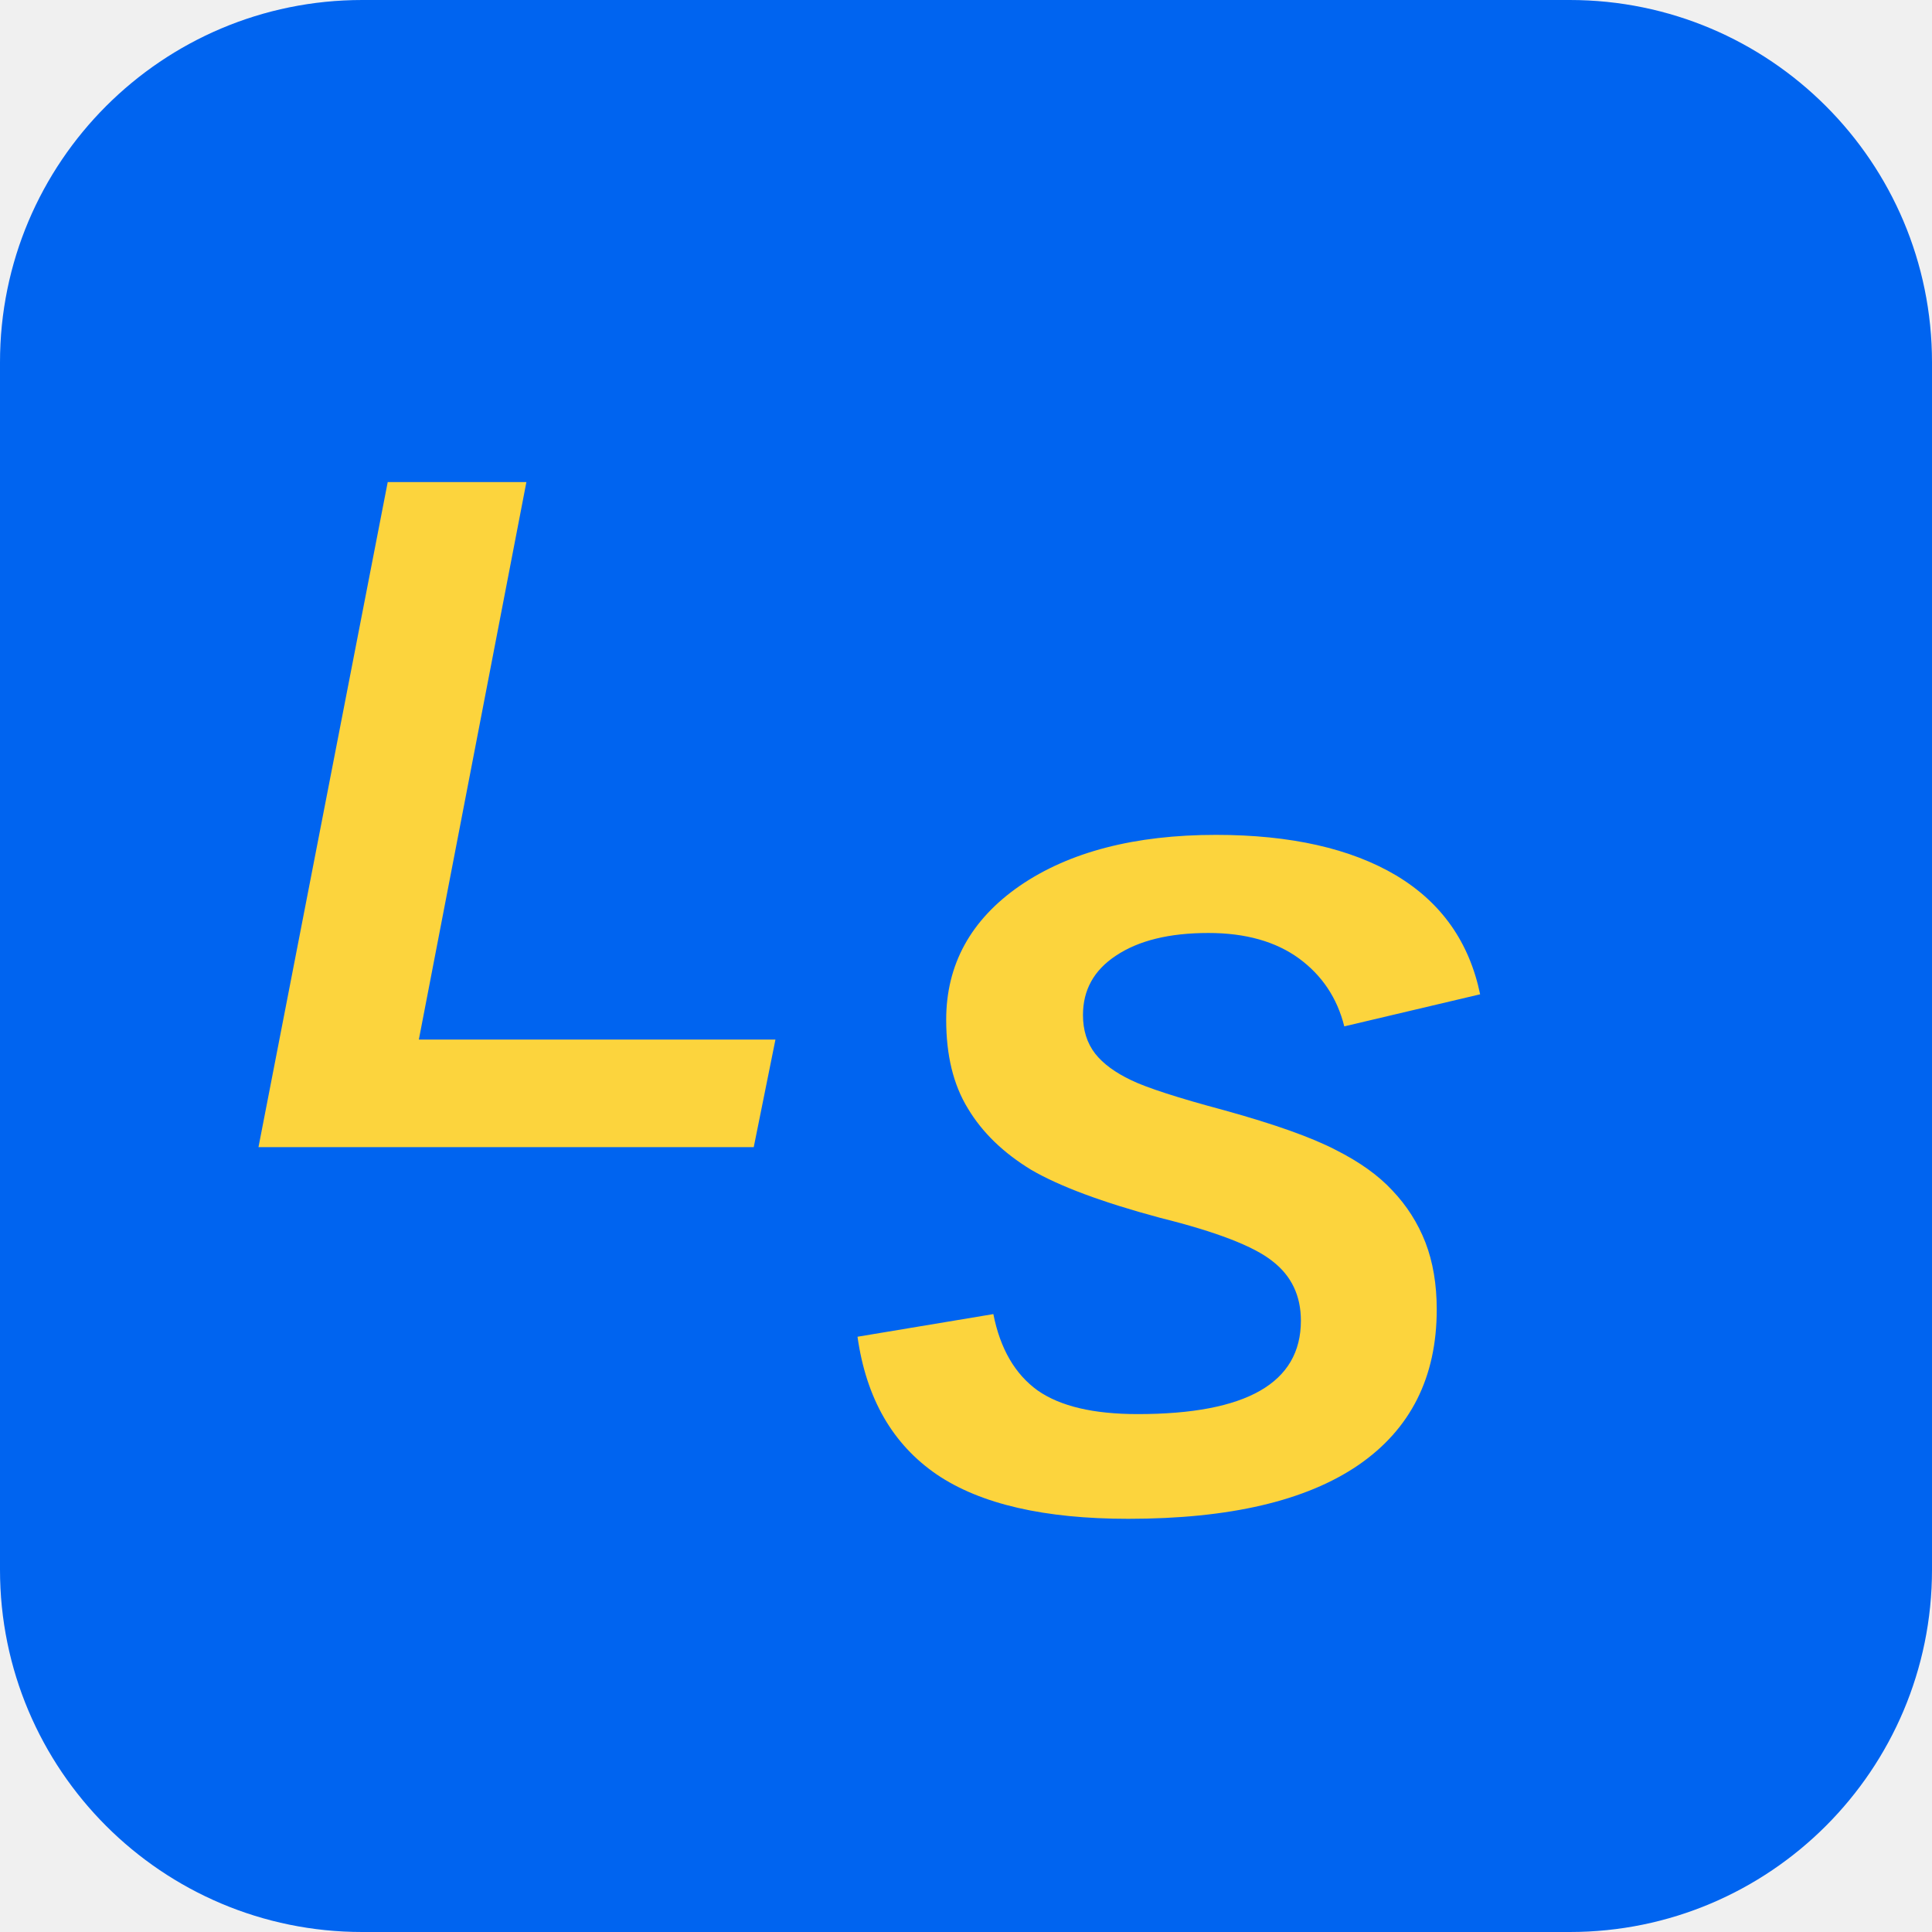
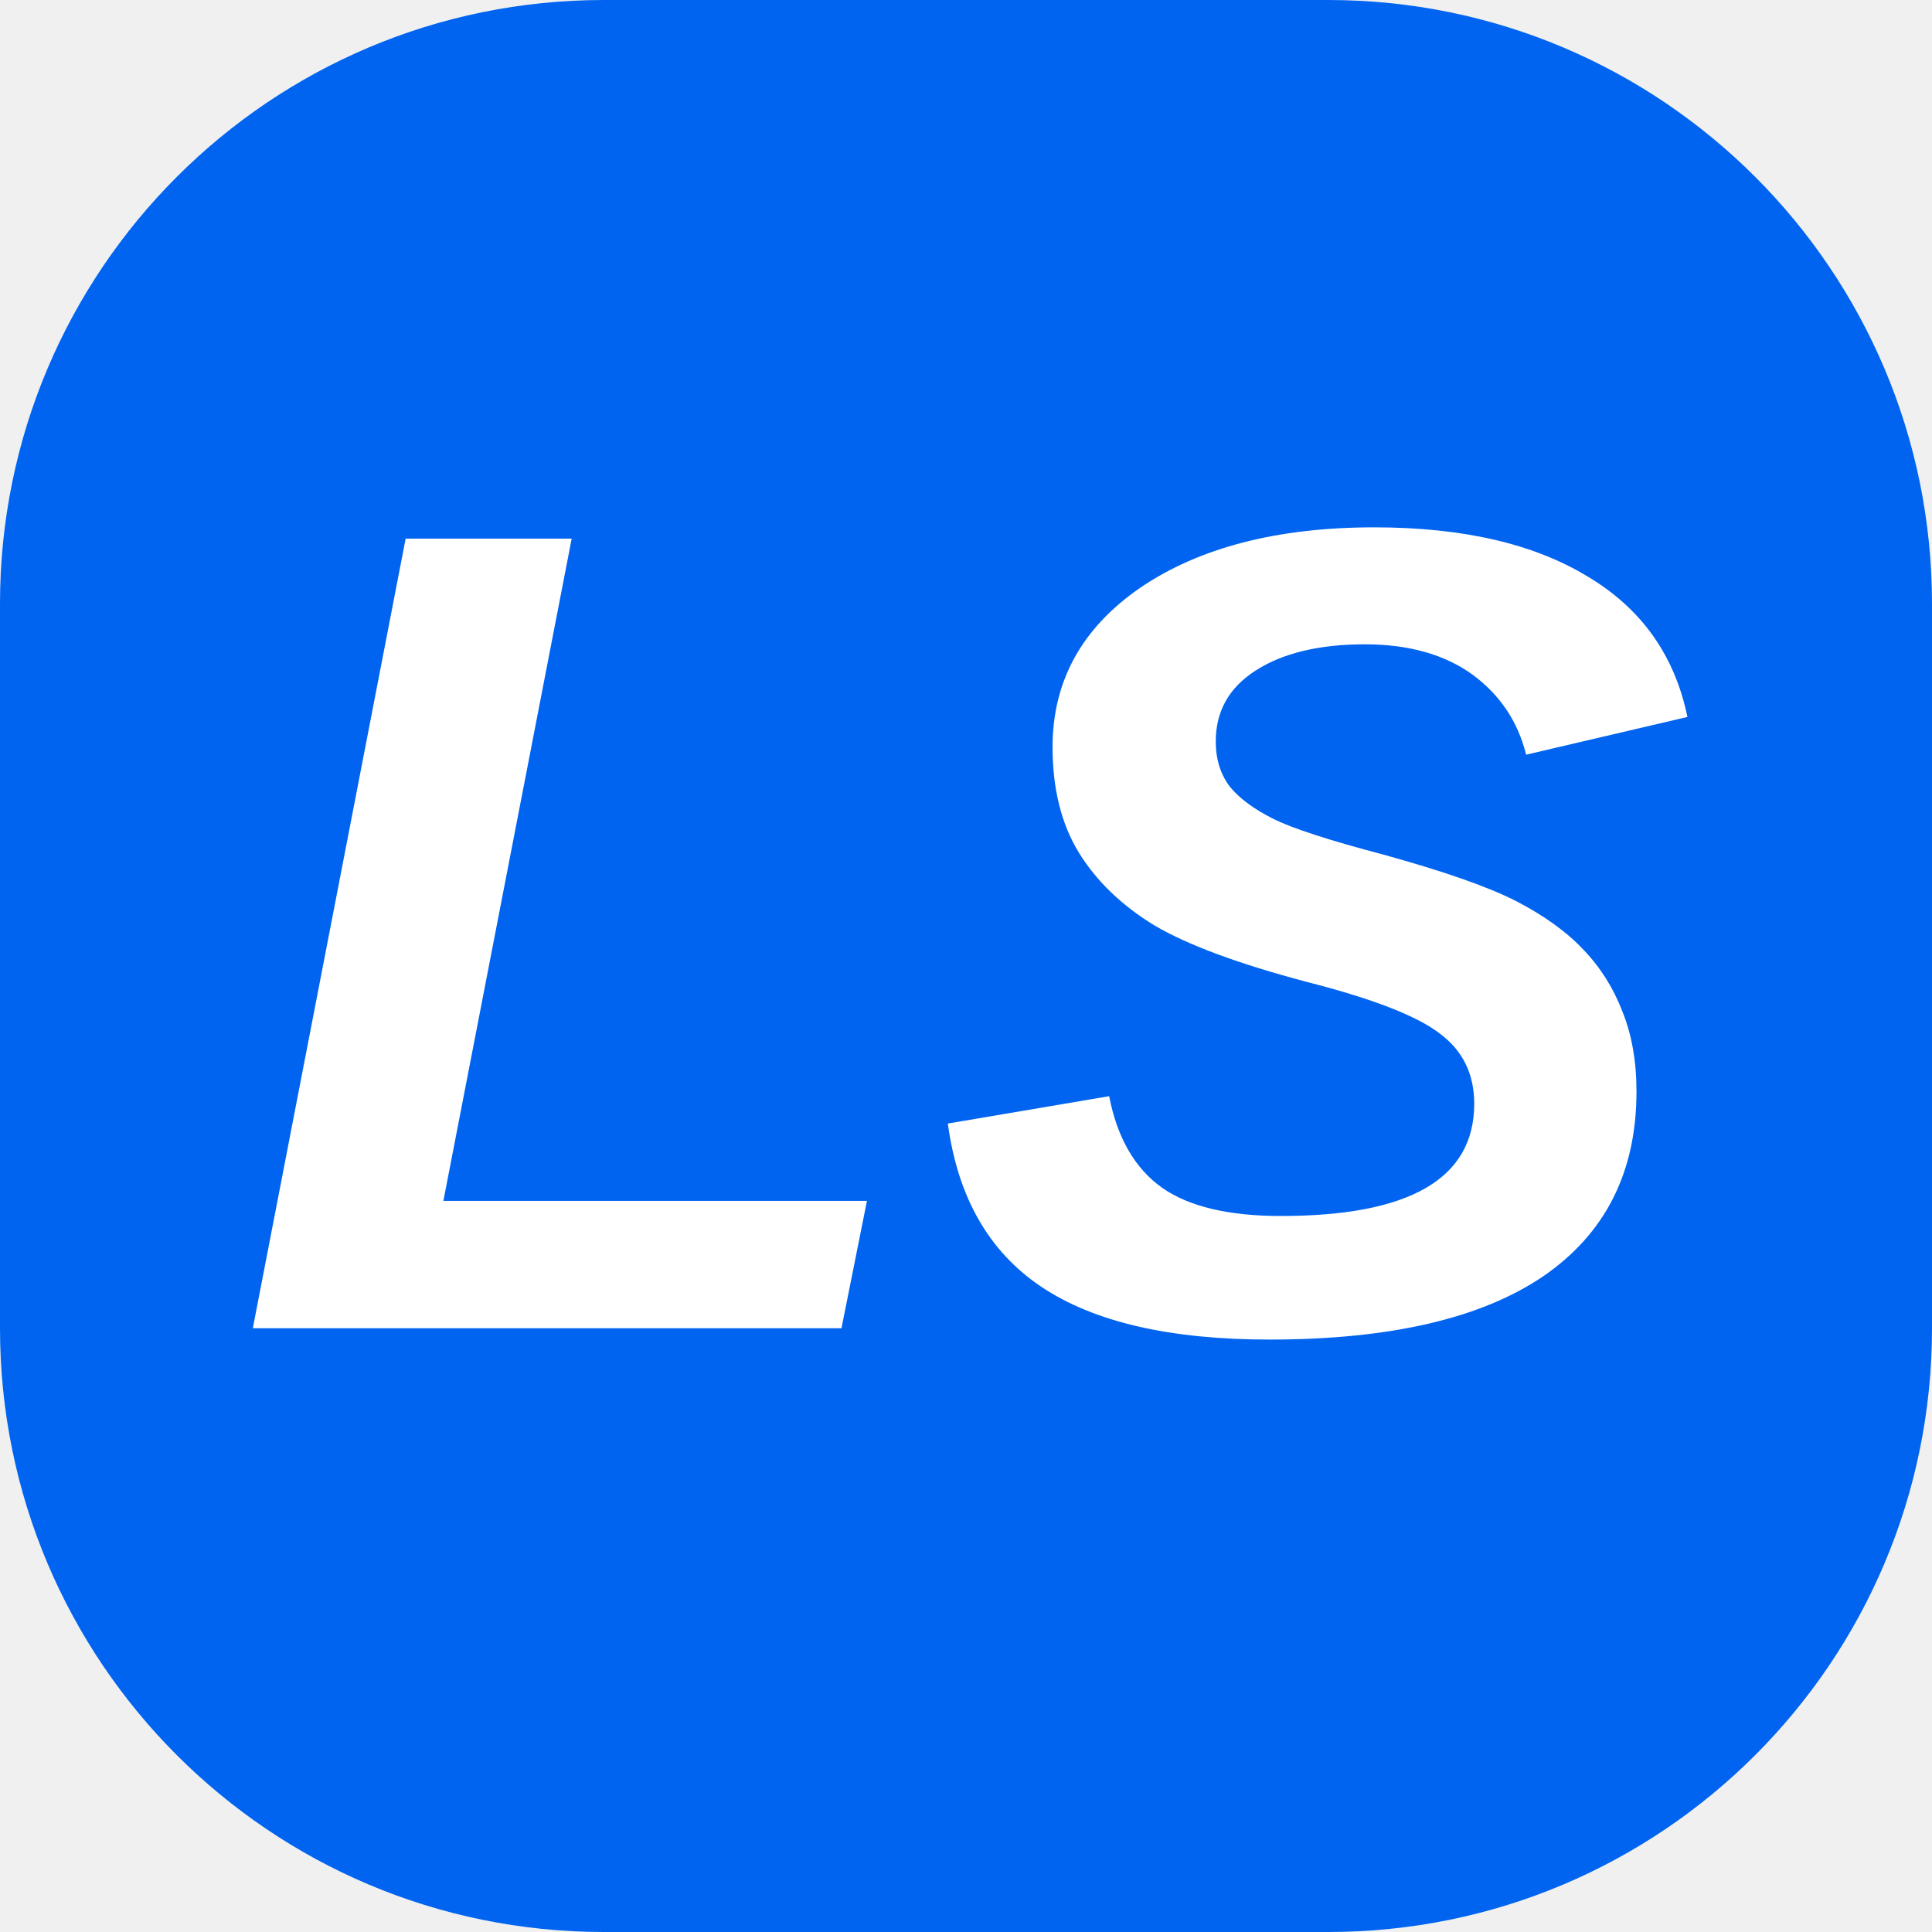
<svg xmlns="http://www.w3.org/2000/svg" width="32" height="32" viewBox="0 0 32 32">
-   <rect width="32" height="32" rx="6" fill="#0064F0" />
-   <text x="4" y="19" font-family="Arial,Helvetica,sans-serif" font-weight="900" font-size="16" fill="#FCD43D" font-style="italic">L</text>
-   <text x="14" y="25" font-family="Arial,Helvetica,sans-serif" font-weight="900" font-size="16" fill="#FCD43D" font-style="italic">S</text>
+   <rect width="32" height="32" rx="10" fill="#0064F0" />
+   <text x="16" y="22" font-family="Arial,Helvetica,sans-serif" font-weight="900" font-size="19" fill="#fff" font-style="italic" text-anchor="middle">LS</text>
</svg>
